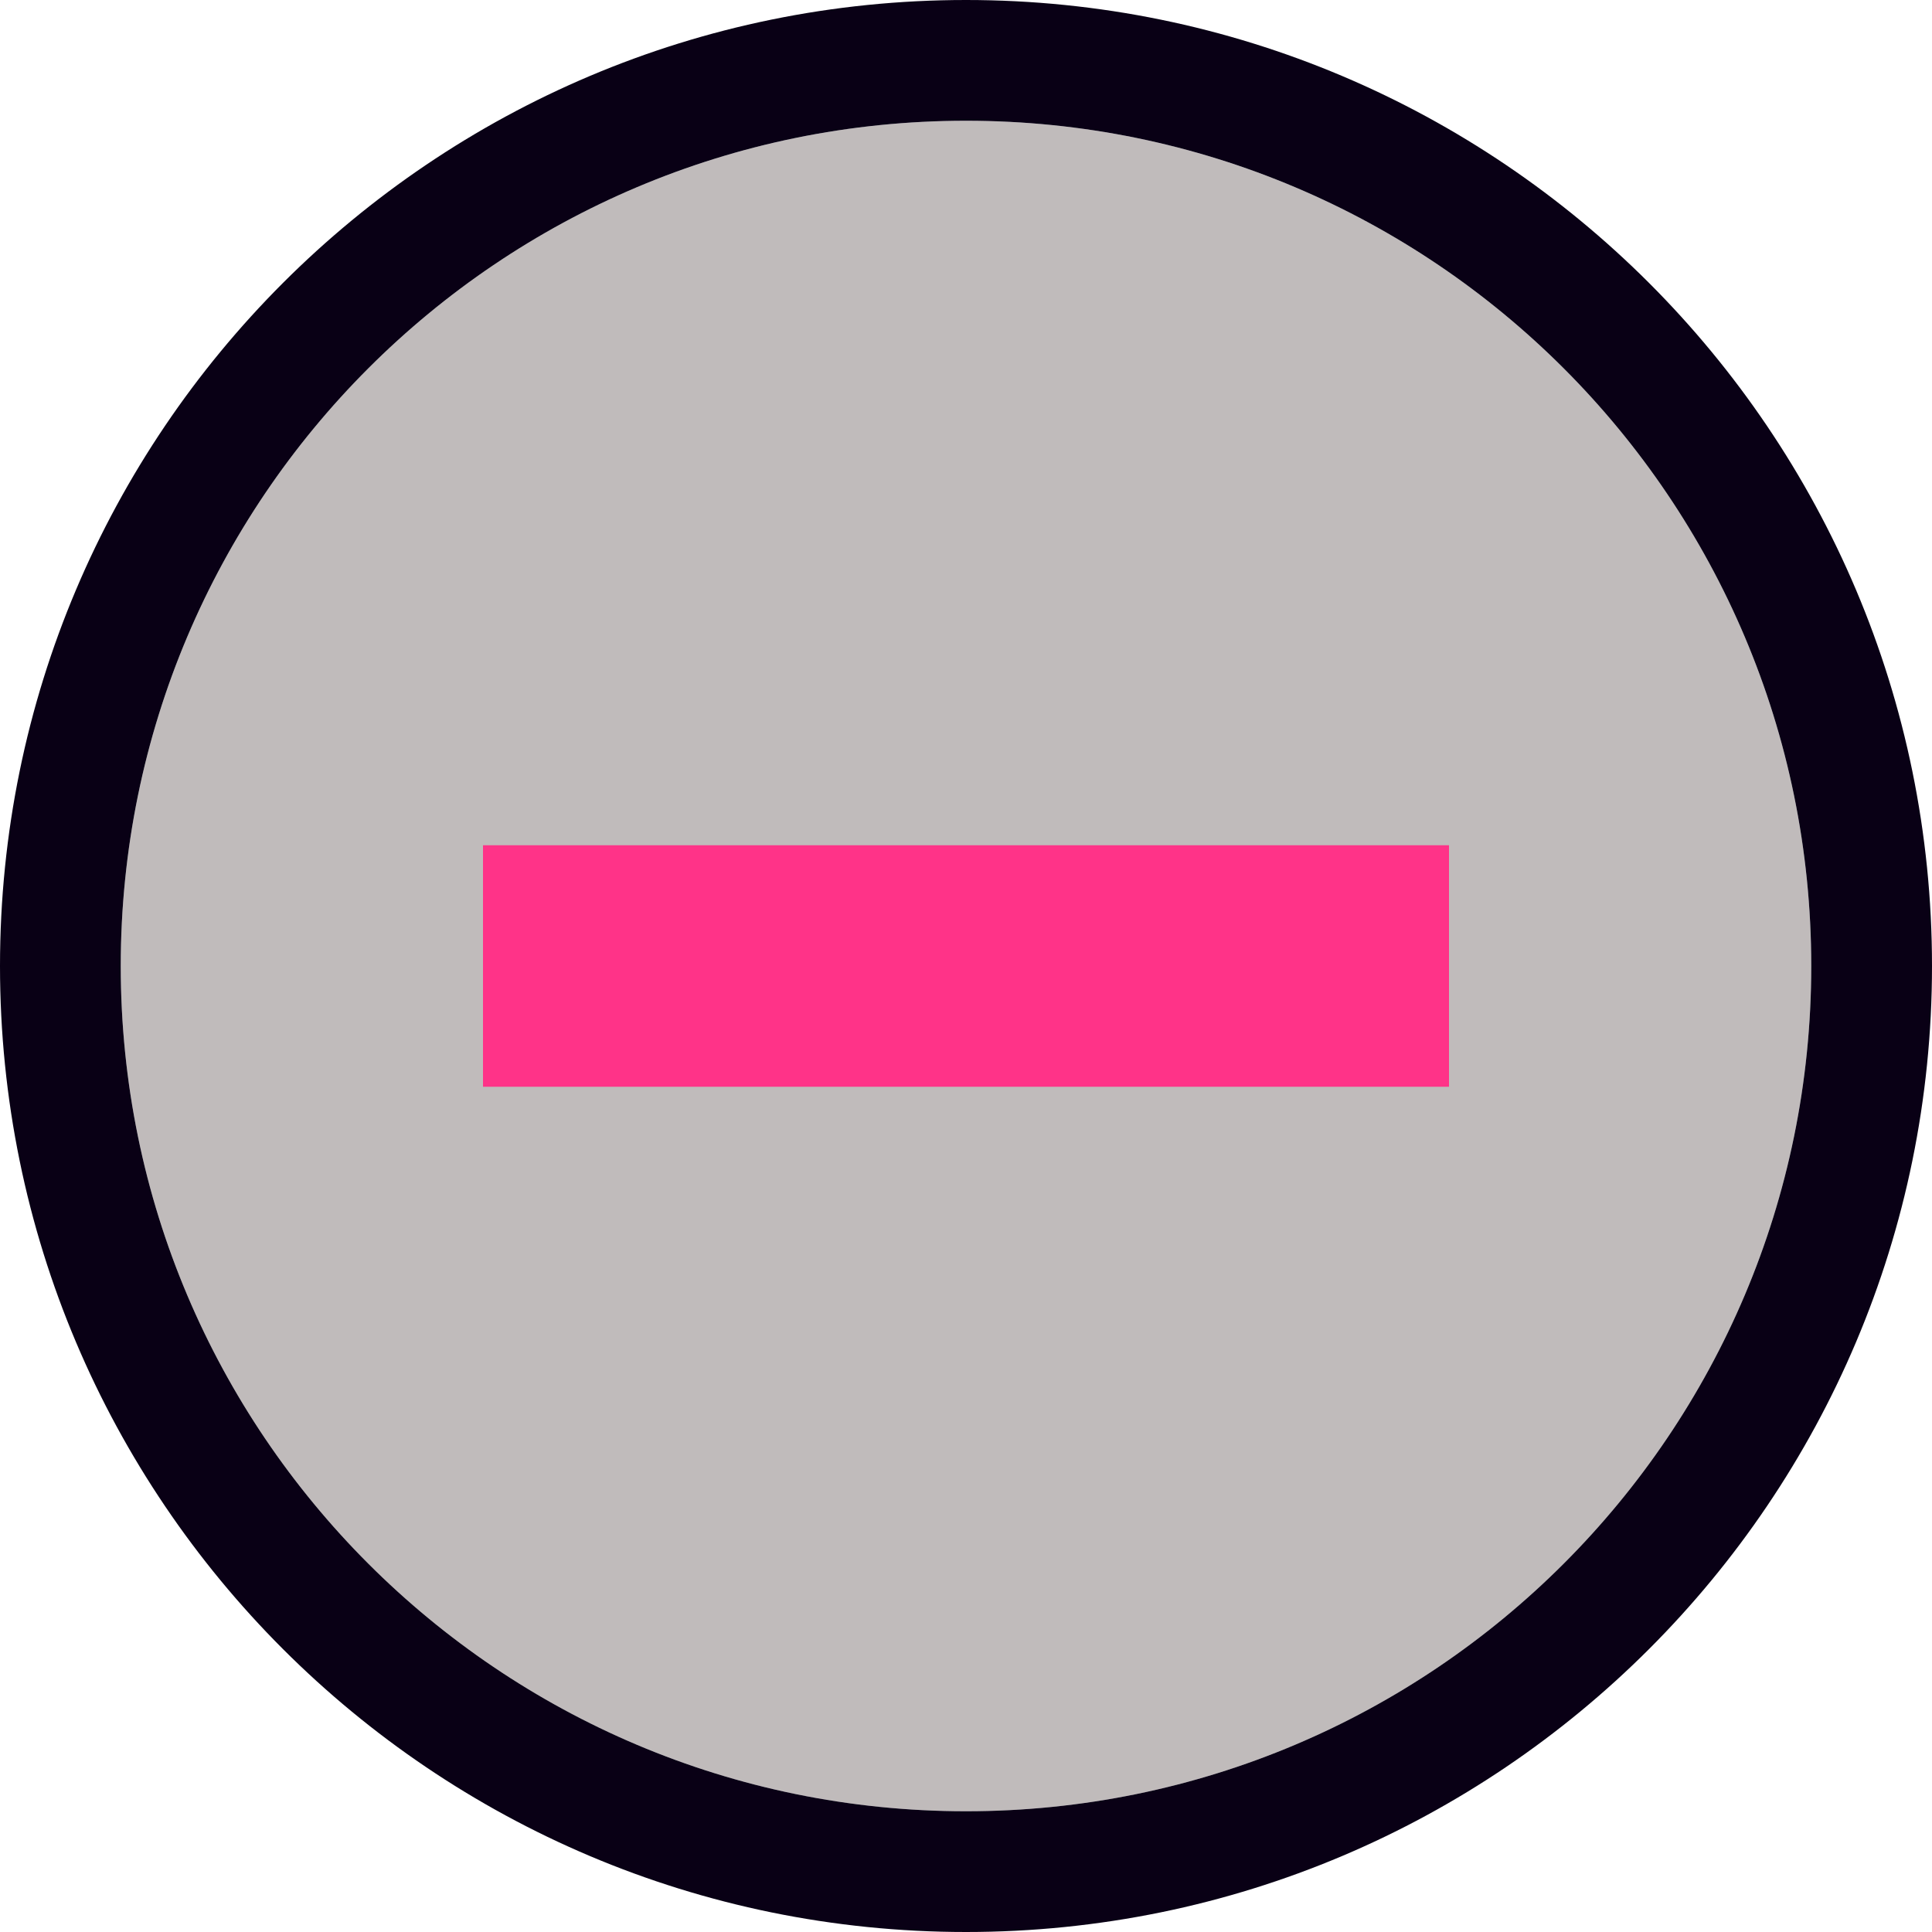
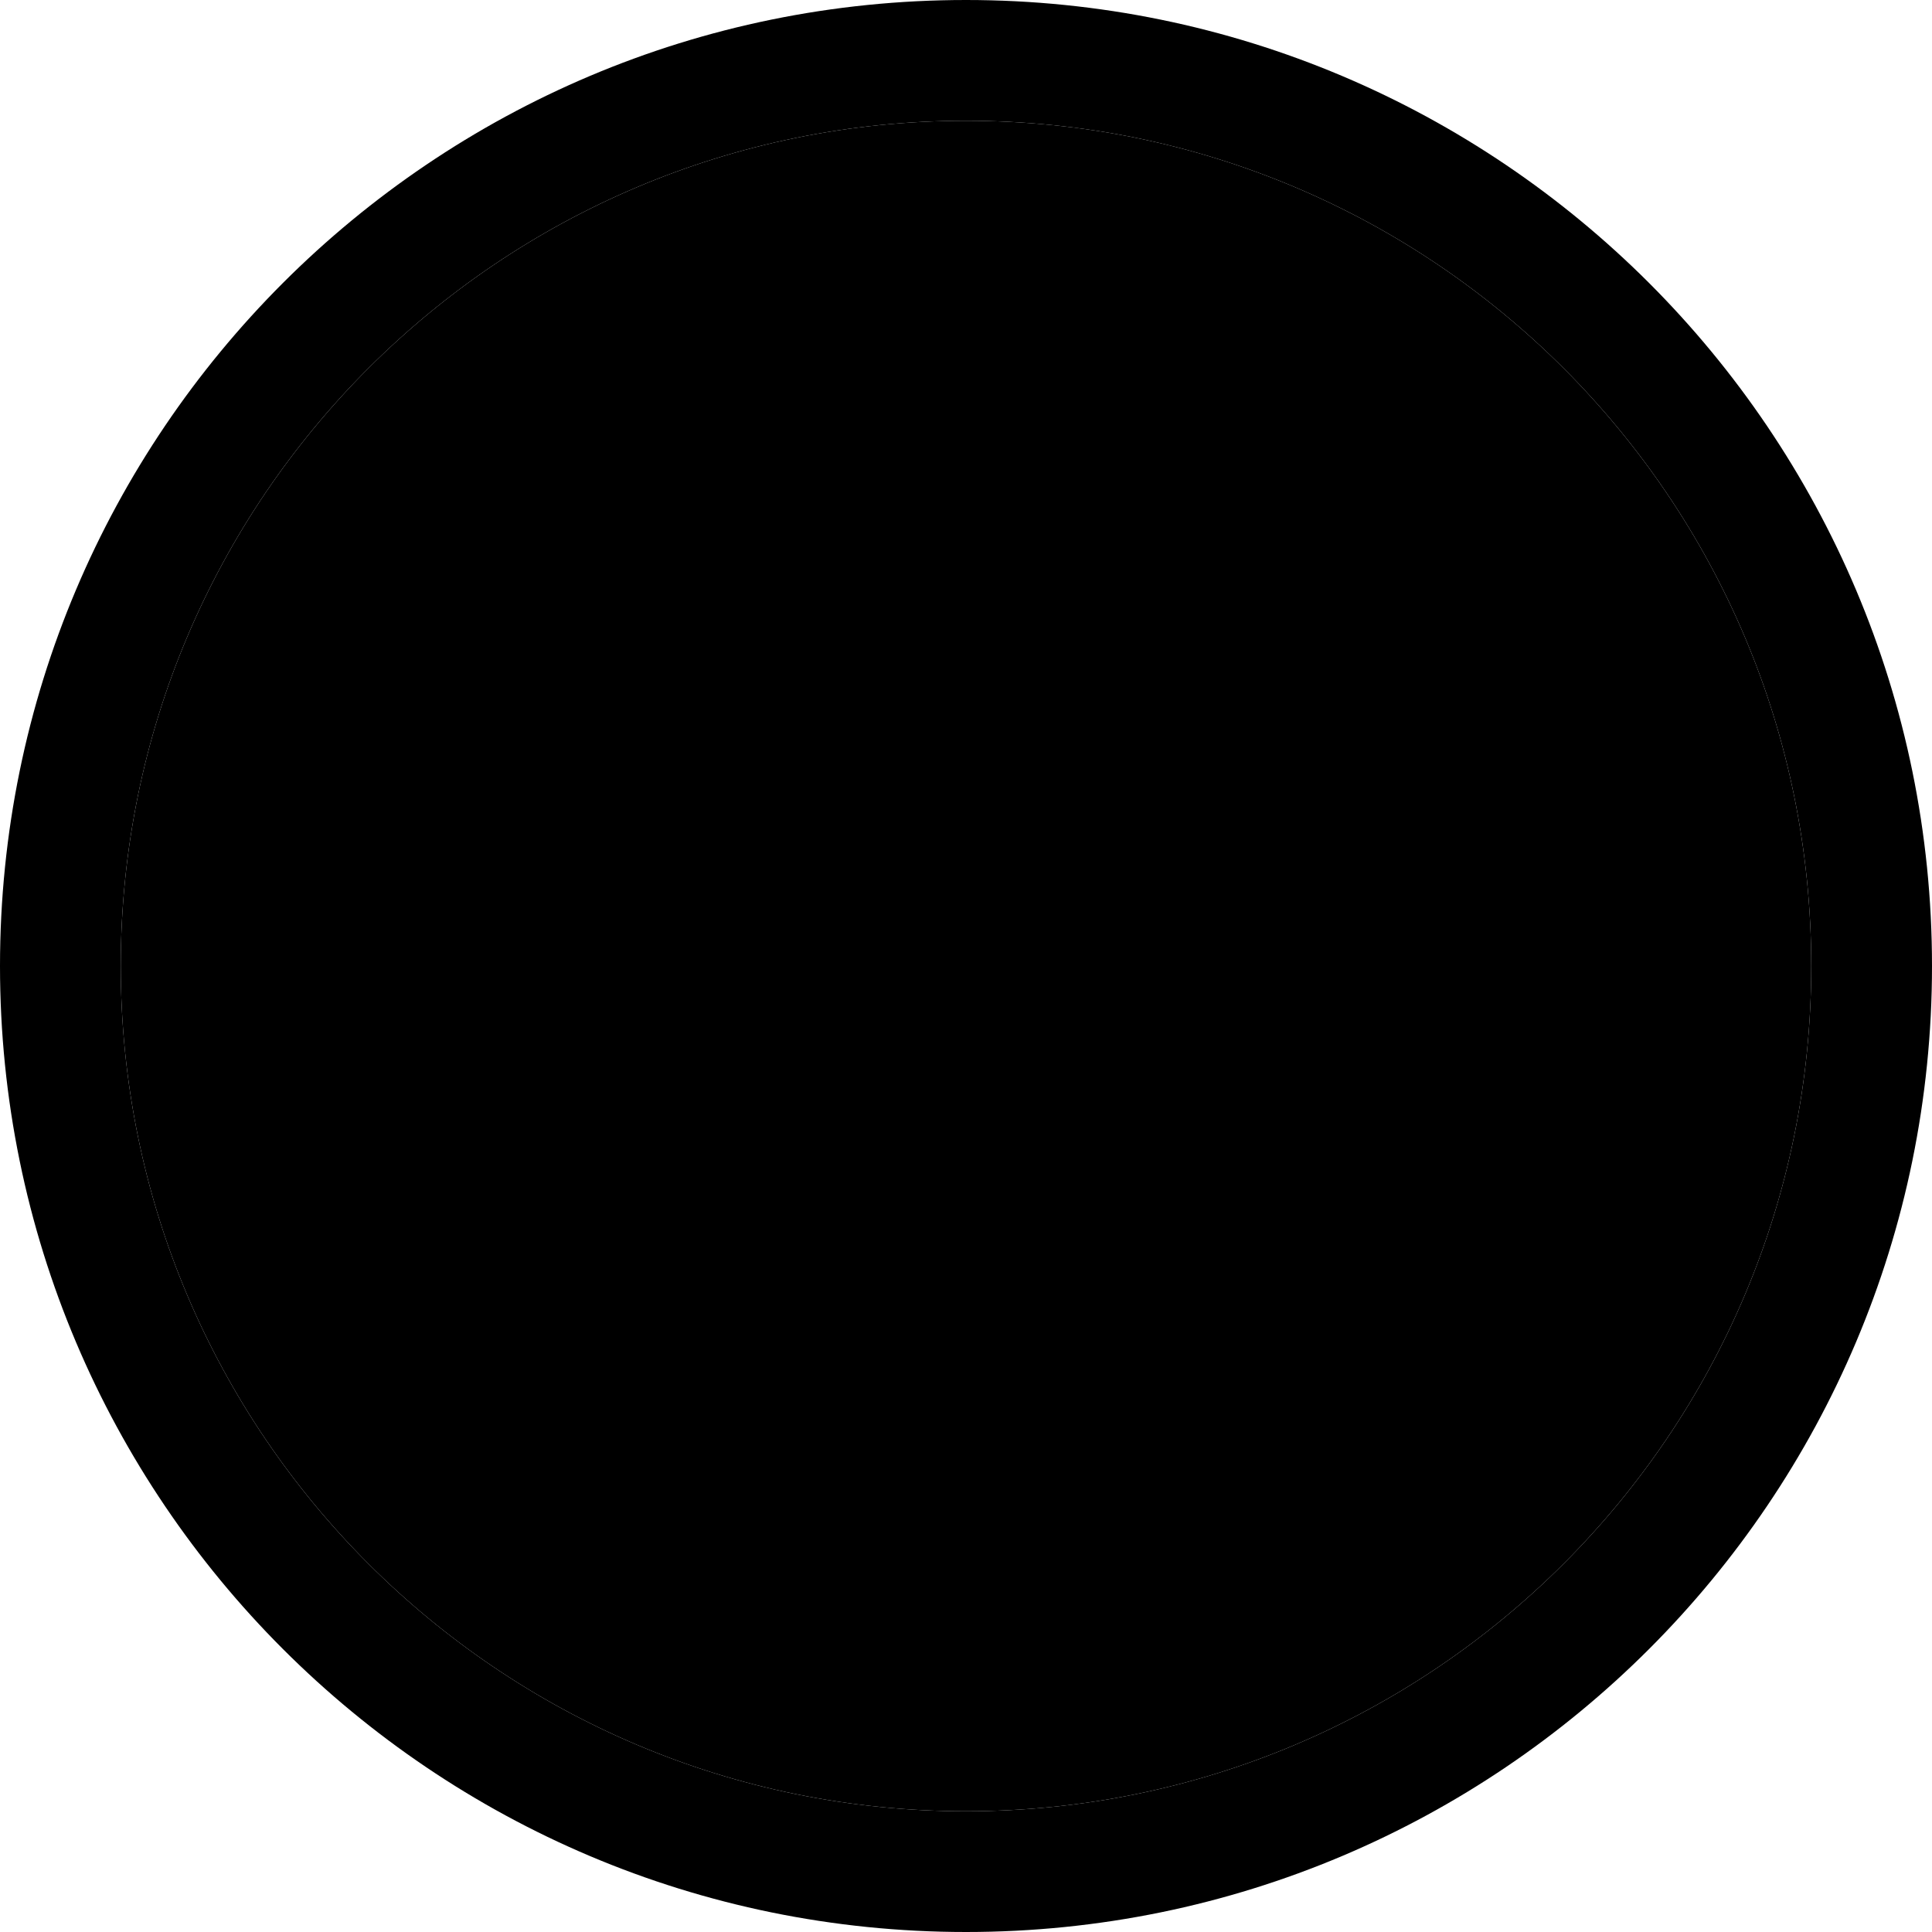
<svg xmlns="http://www.w3.org/2000/svg" viewBox="0 0 16 16">
  <g transform="translate(0 -1036.362)">
-     <path style="fill:#c0bbbb" d="m 15,8 c 0,3.866 -3.134,7 -7,7 C 4.134,15 1,11.866 1,8 1,4.134 4.134,1 8,1 c 3.866,0 7,3.134 7,7 z" transform="translate(0 1036.362)" />
-     <path style="fill:#090015" d="M 8 0 C 3.582 8.8817842e-16 -3.006854e-17 3.582 0 8 C 0 12.418 3.582 16 8 16 C 12.418 16 16 12.418 16 8 C 16 3.582 12.418 -1.8064254e-15 8 0 z M 8 1 C 11.866 1 15 4.134 15 8 C 15 11.866 11.866 15 8 15 C 4.134 15 1 11.866 1 8 C 1 4.134 4.134 1 8 1 z " transform="translate(0 1036.362)" />
-     <rect width="8" x="4" y="7" height="2" style="fill:#ff3388" transform="translate(0 1036.362)" />
+     <path style="fill:#%TXT_BG%" d="m 15,8 c 0,3.866 -3.134,7 -7,7 C 4.134,15 1,11.866 1,8 1,4.134 4.134,1 8,1 c 3.866,0 7,3.134 7,7 z" transform="translate(0 1036.362)" />
+     <path style="fill:#%FG%" d="M 8 0 C 3.582 8.8817842e-16 -3.006854e-17 3.582 0 8 C 0 12.418 3.582 16 8 16 C 12.418 16 16 12.418 16 8 C 16 3.582 12.418 -1.8064254e-15 8 0 z M 8 1 C 11.866 1 15 4.134 15 8 C 15 11.866 11.866 15 8 15 C 4.134 15 1 11.866 1 8 C 1 4.134 4.134 1 8 1 z " transform="translate(0 1036.362)" />
+     <rect width="8" x="4" y="7" height="2" style="fill:#%SEL_BG%" transform="translate(0 1036.362)" />
  </g>
</svg>
